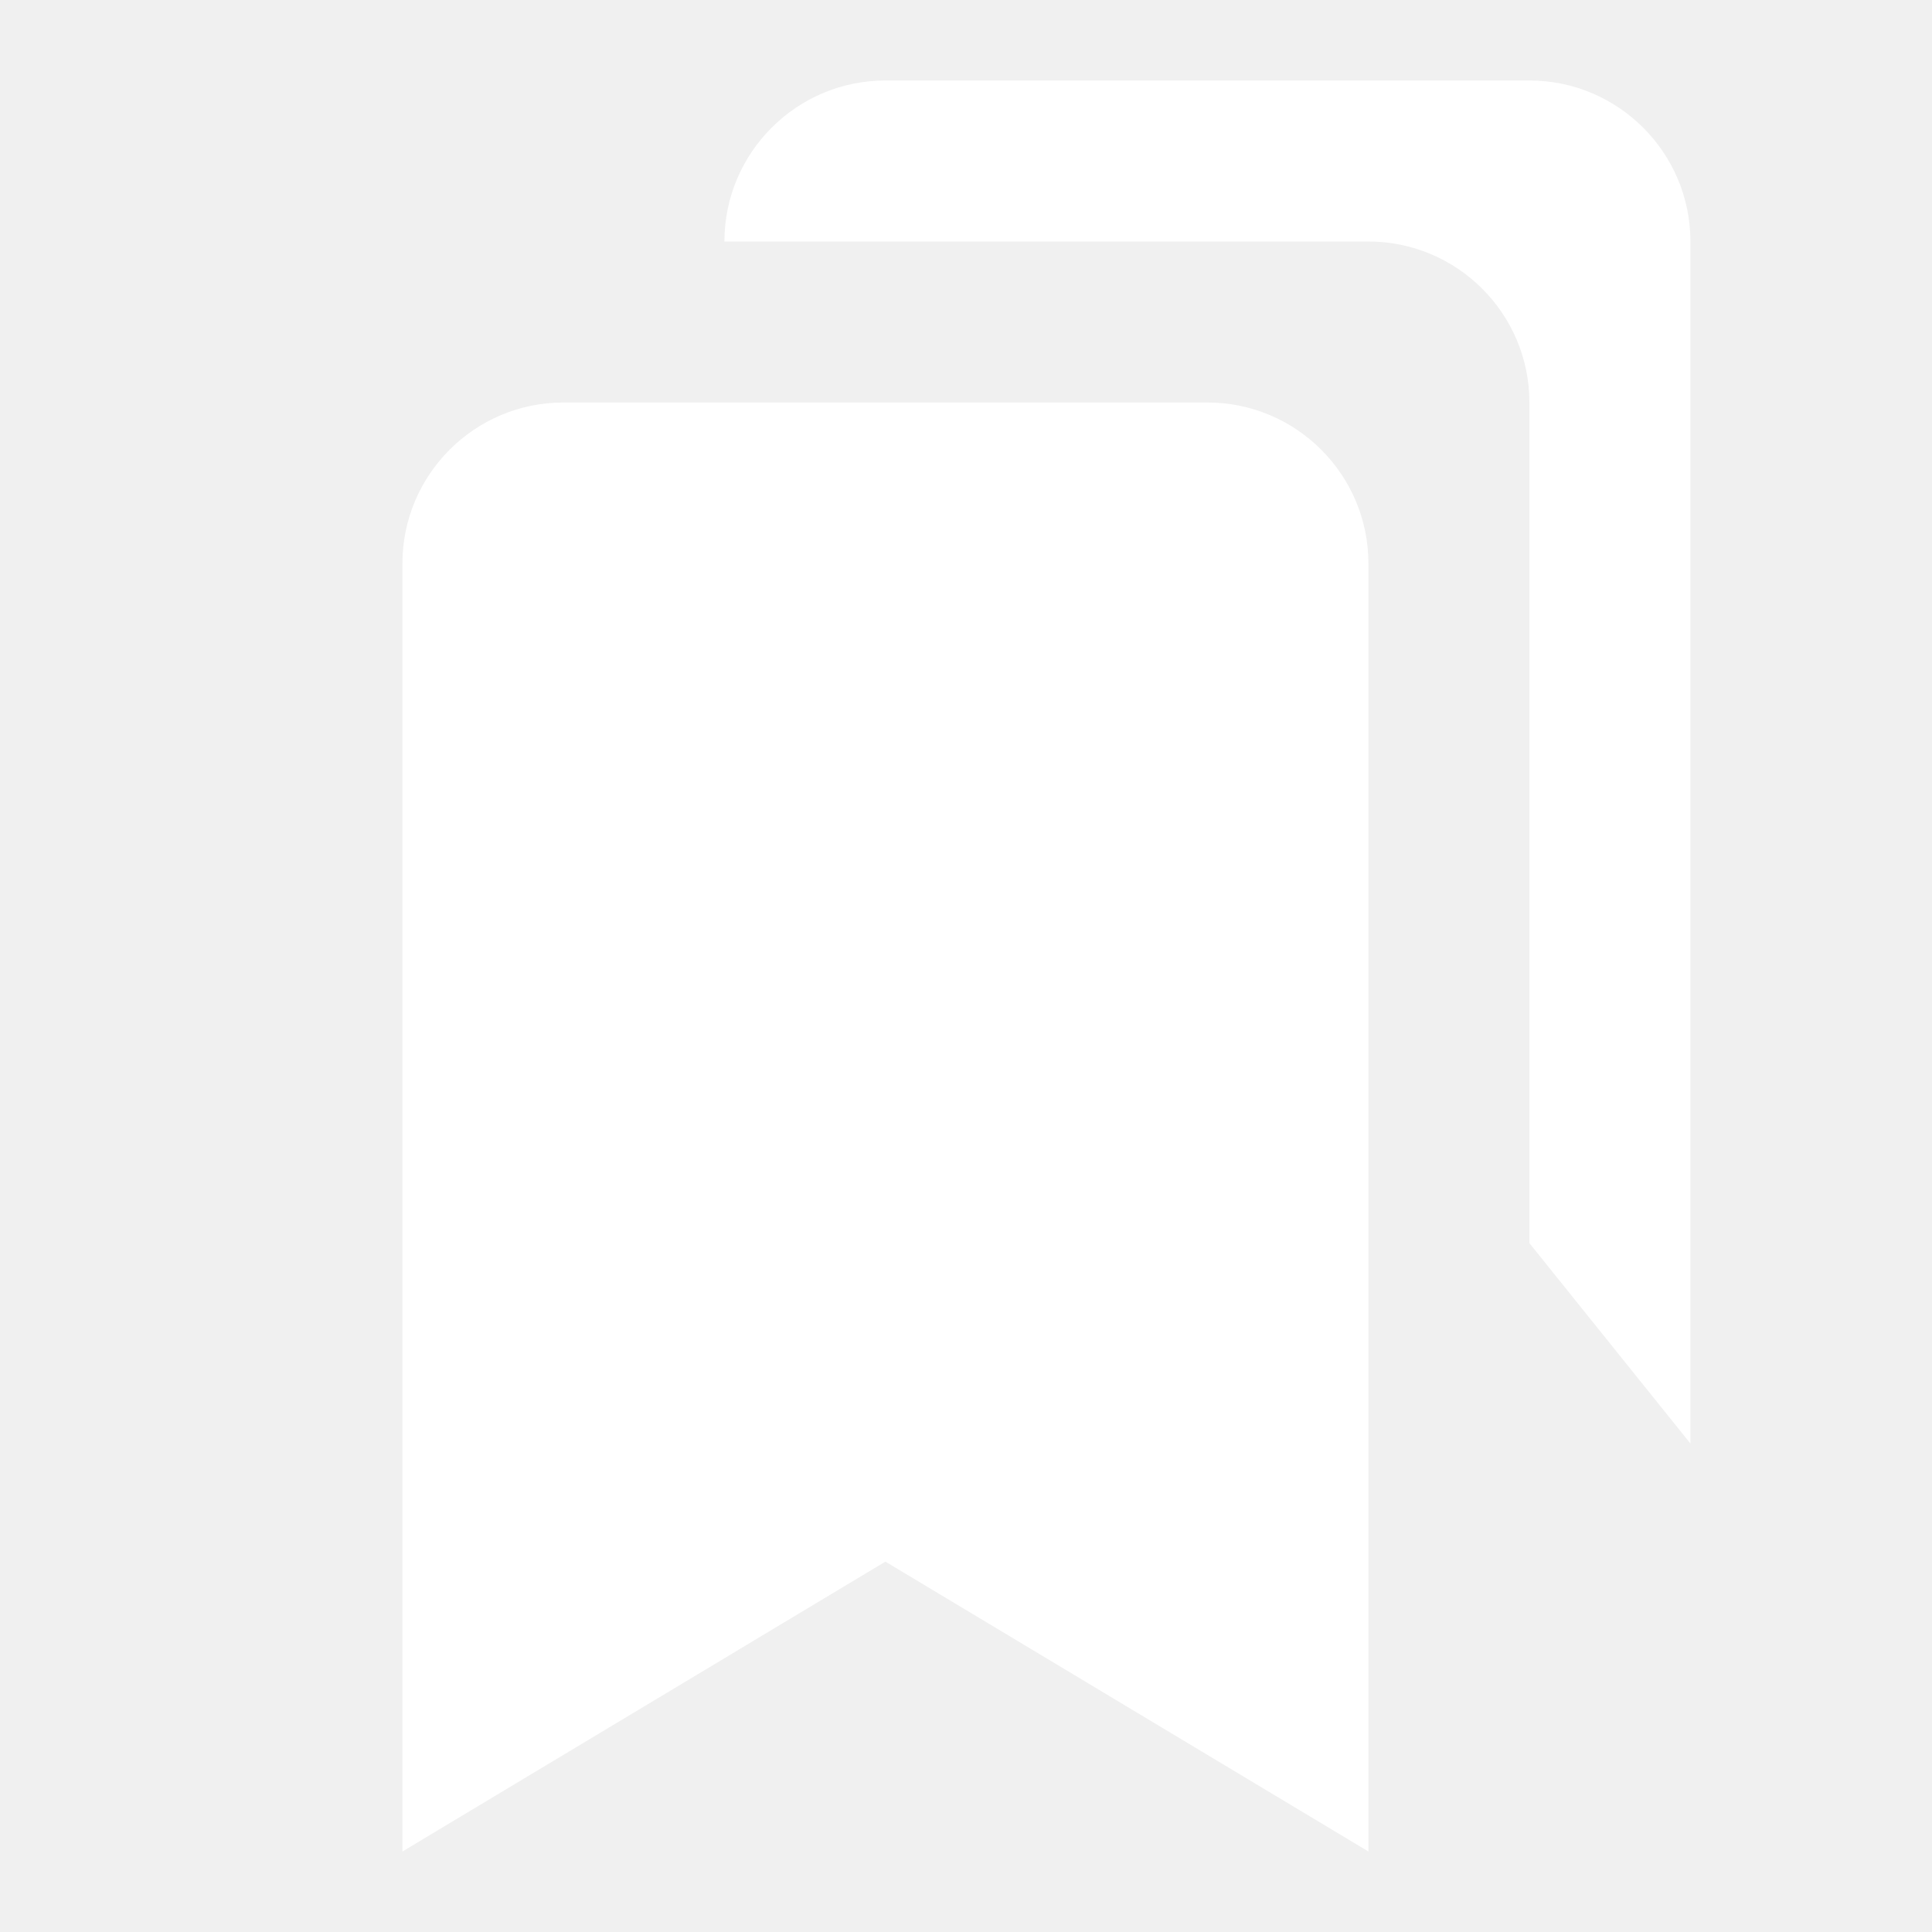
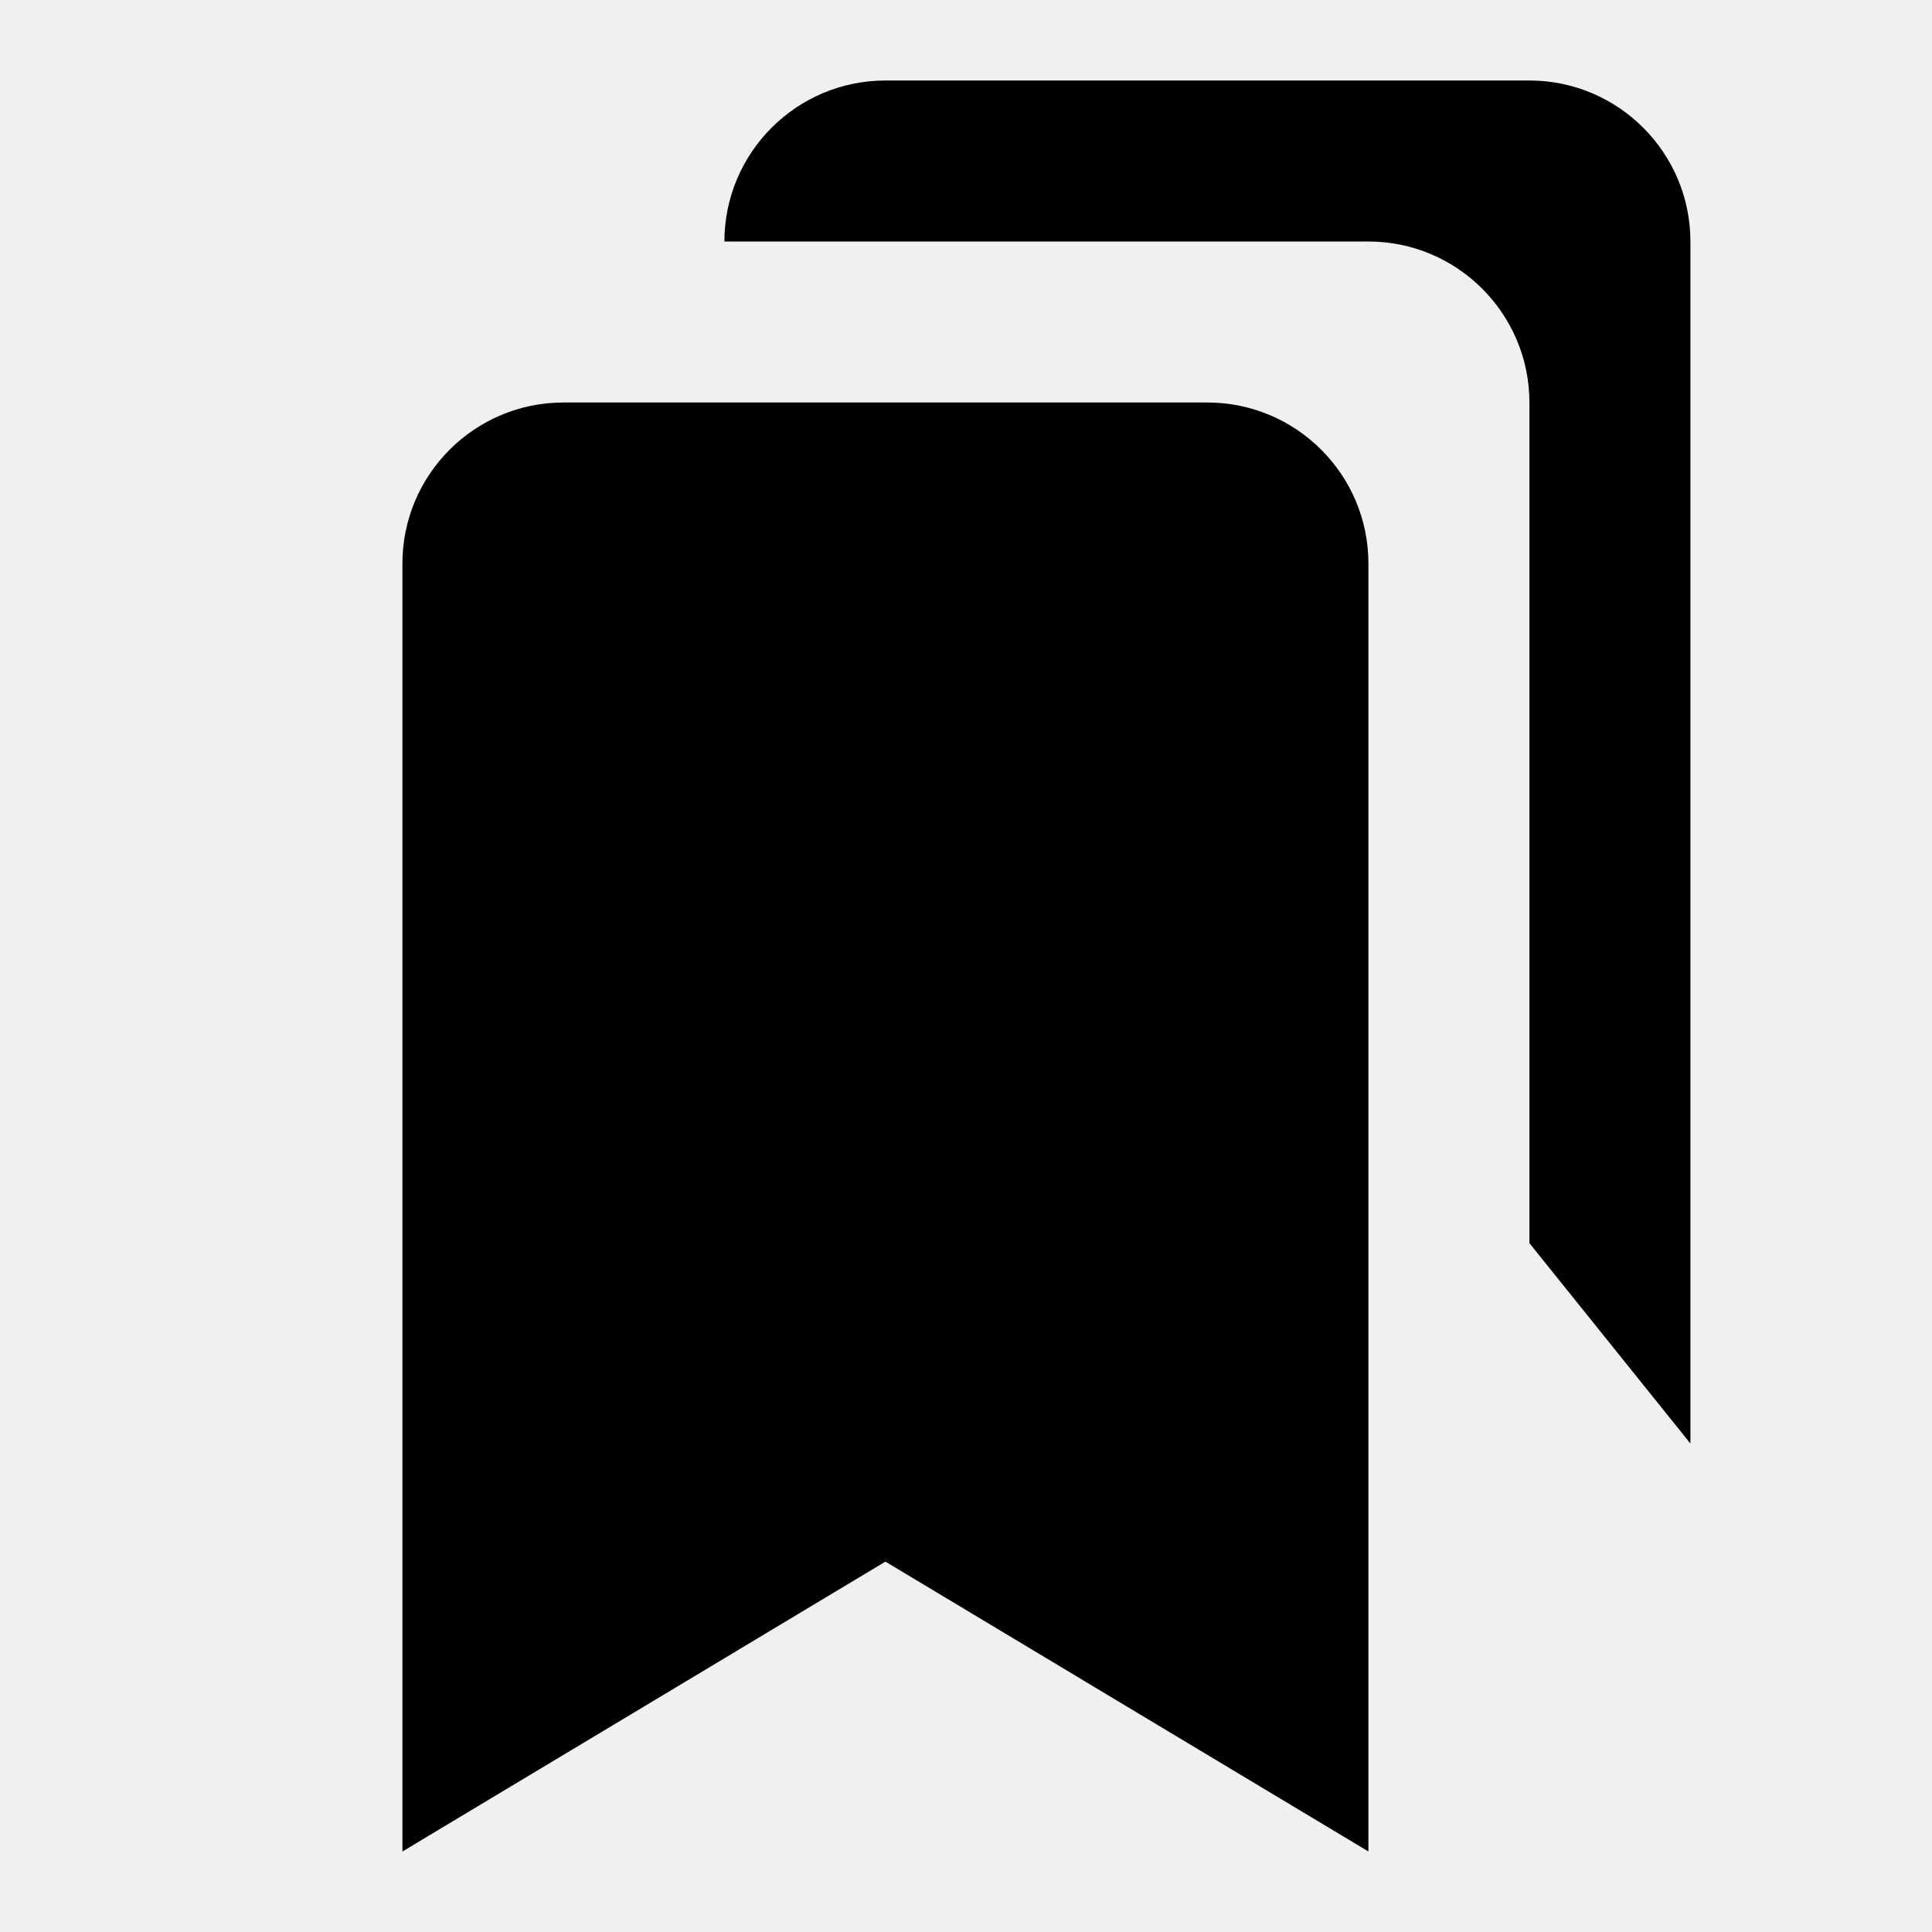
- <svg xmlns="http://www.w3.org/2000/svg" width="20" height="20" viewBox="0 0 24 24" style="fill: #fff;transform: ;msFilter:;">
+ <svg xmlns="http://www.w3.org/2000/svg" width="20" height="20" viewBox="0 0 24 24" style="fill: #000;transform: ;msFilter:;">
  <path d="M16.999 23V7c0-1.103-.897-2-2-2h-8c-1.103 0-2 .897-2 2v16l6-3.601 6 3.601z" />
  <path d="M15.585 3h1.414c1.103 0 2 .897 2 2v10.443l2 2.489V3c0-1.103-.897-2-2-2h-8c-1.103 0-2 .897-2 2h6.586z" />
</svg>
